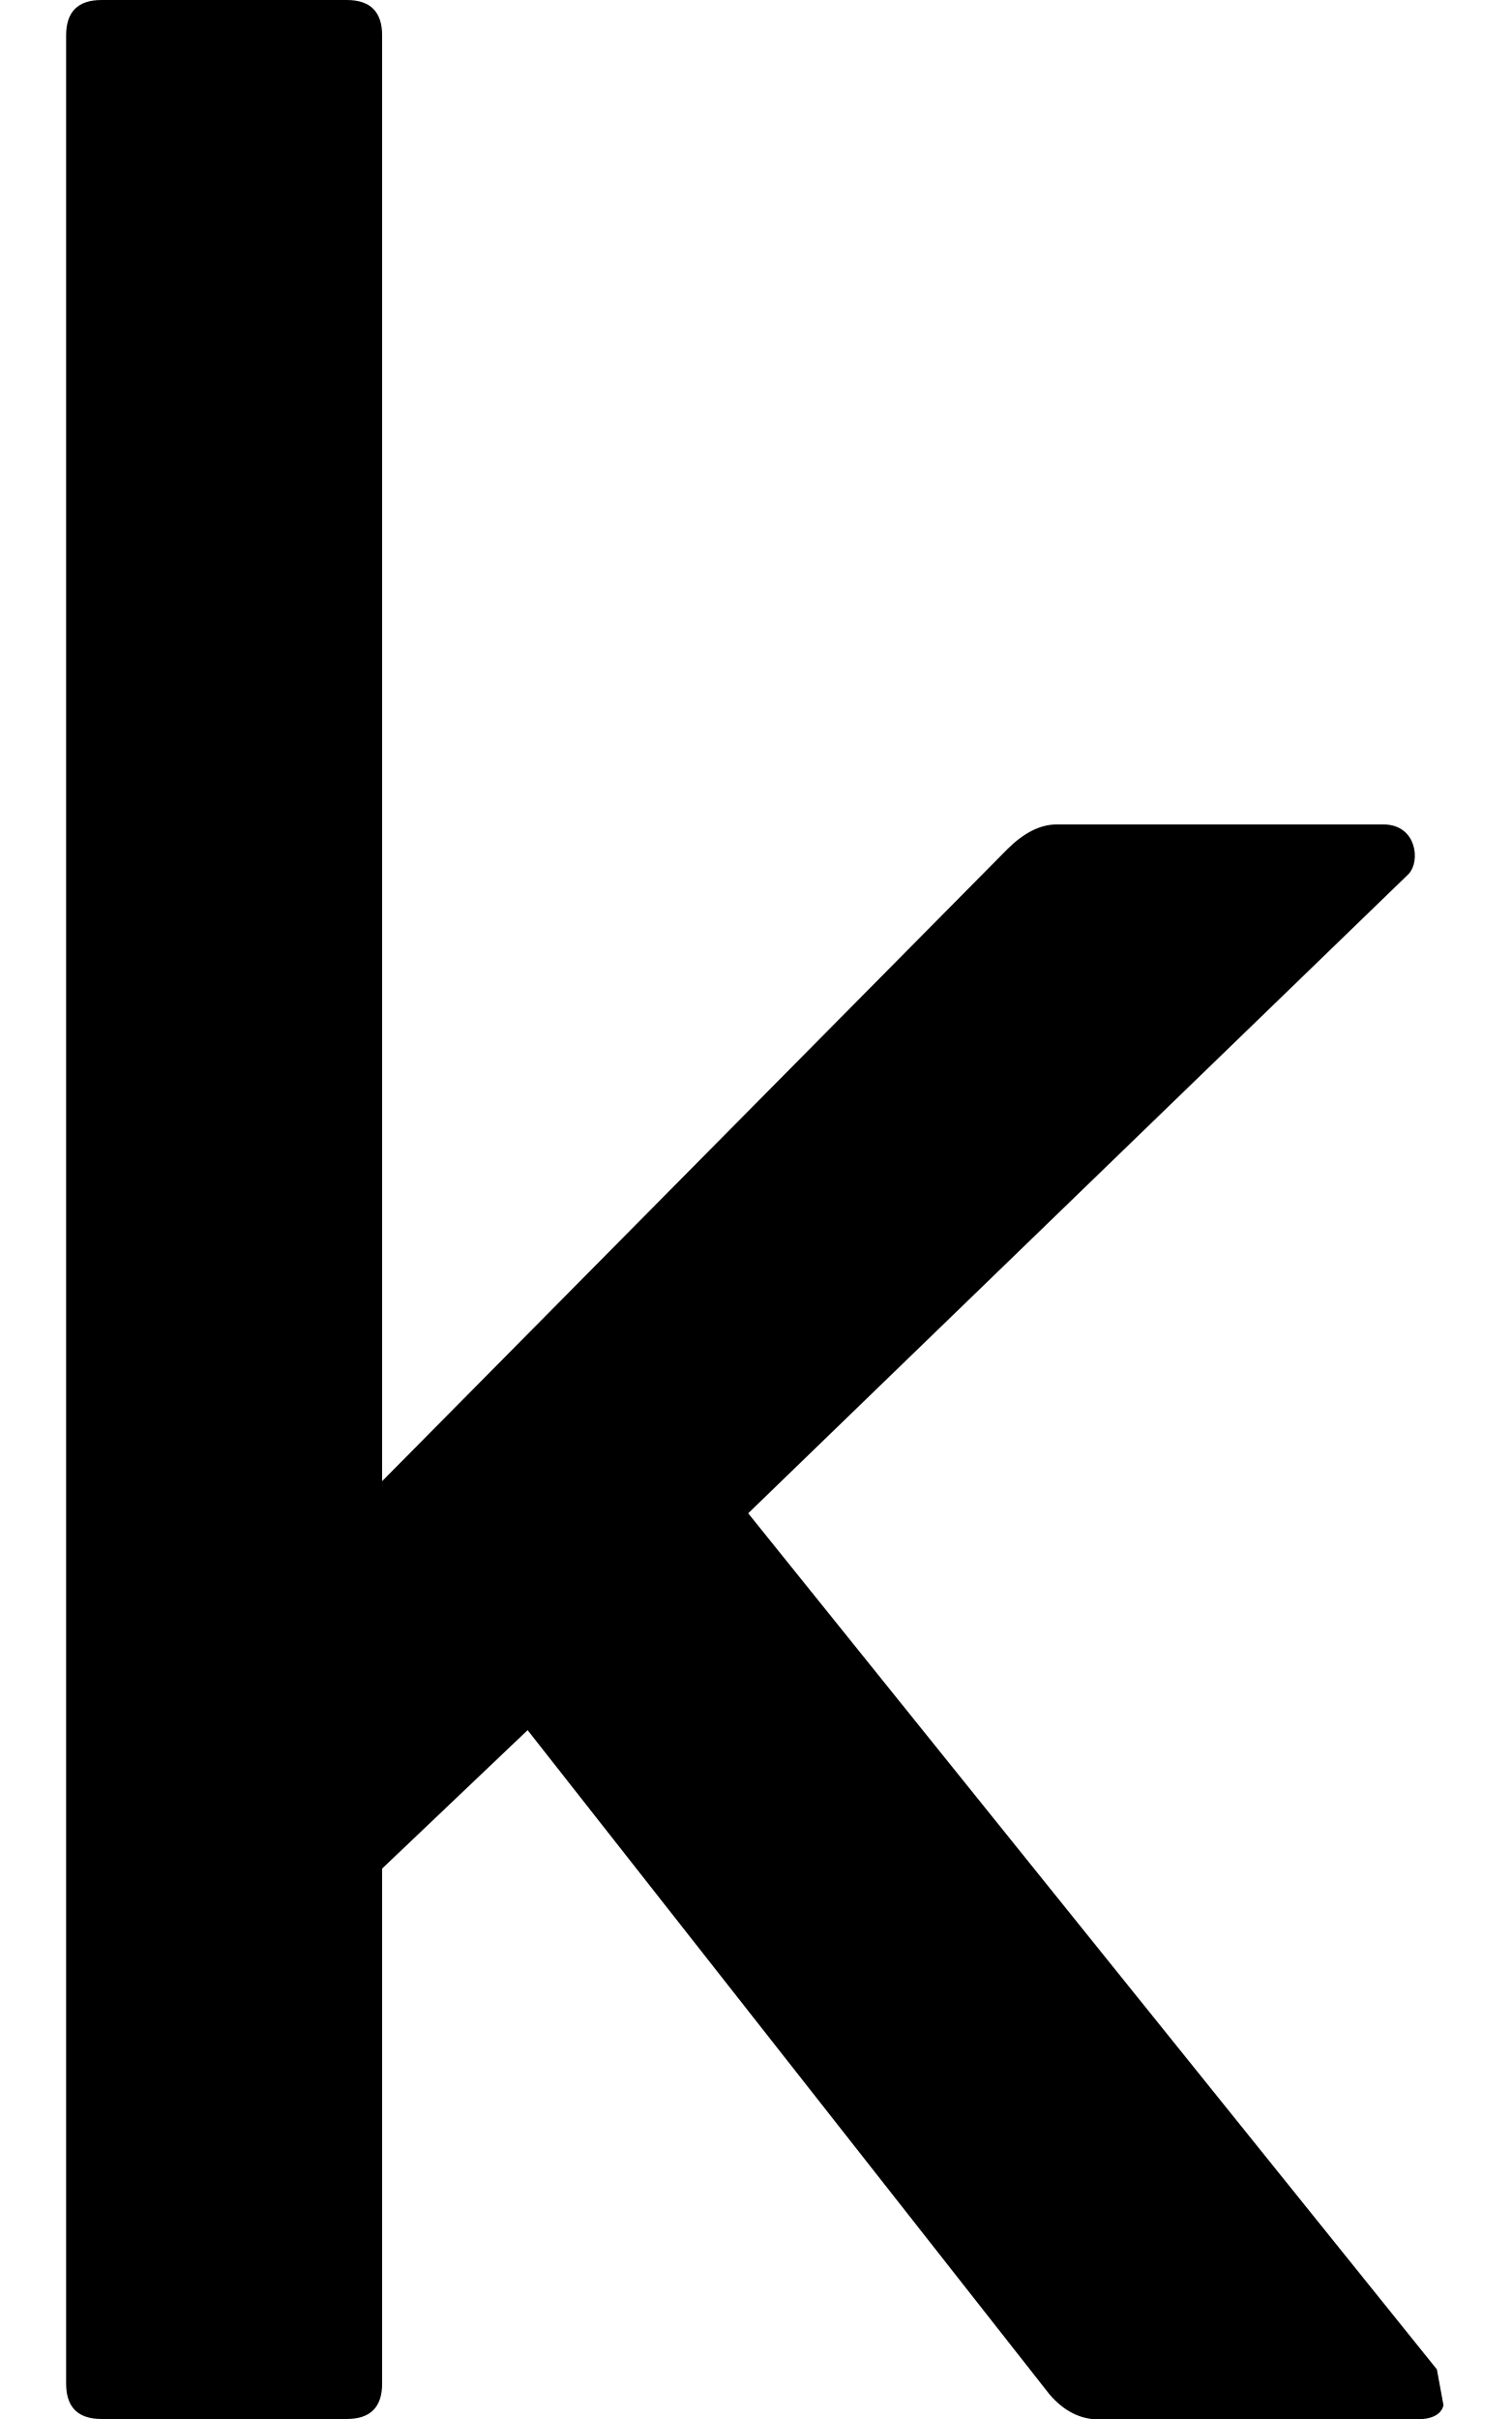
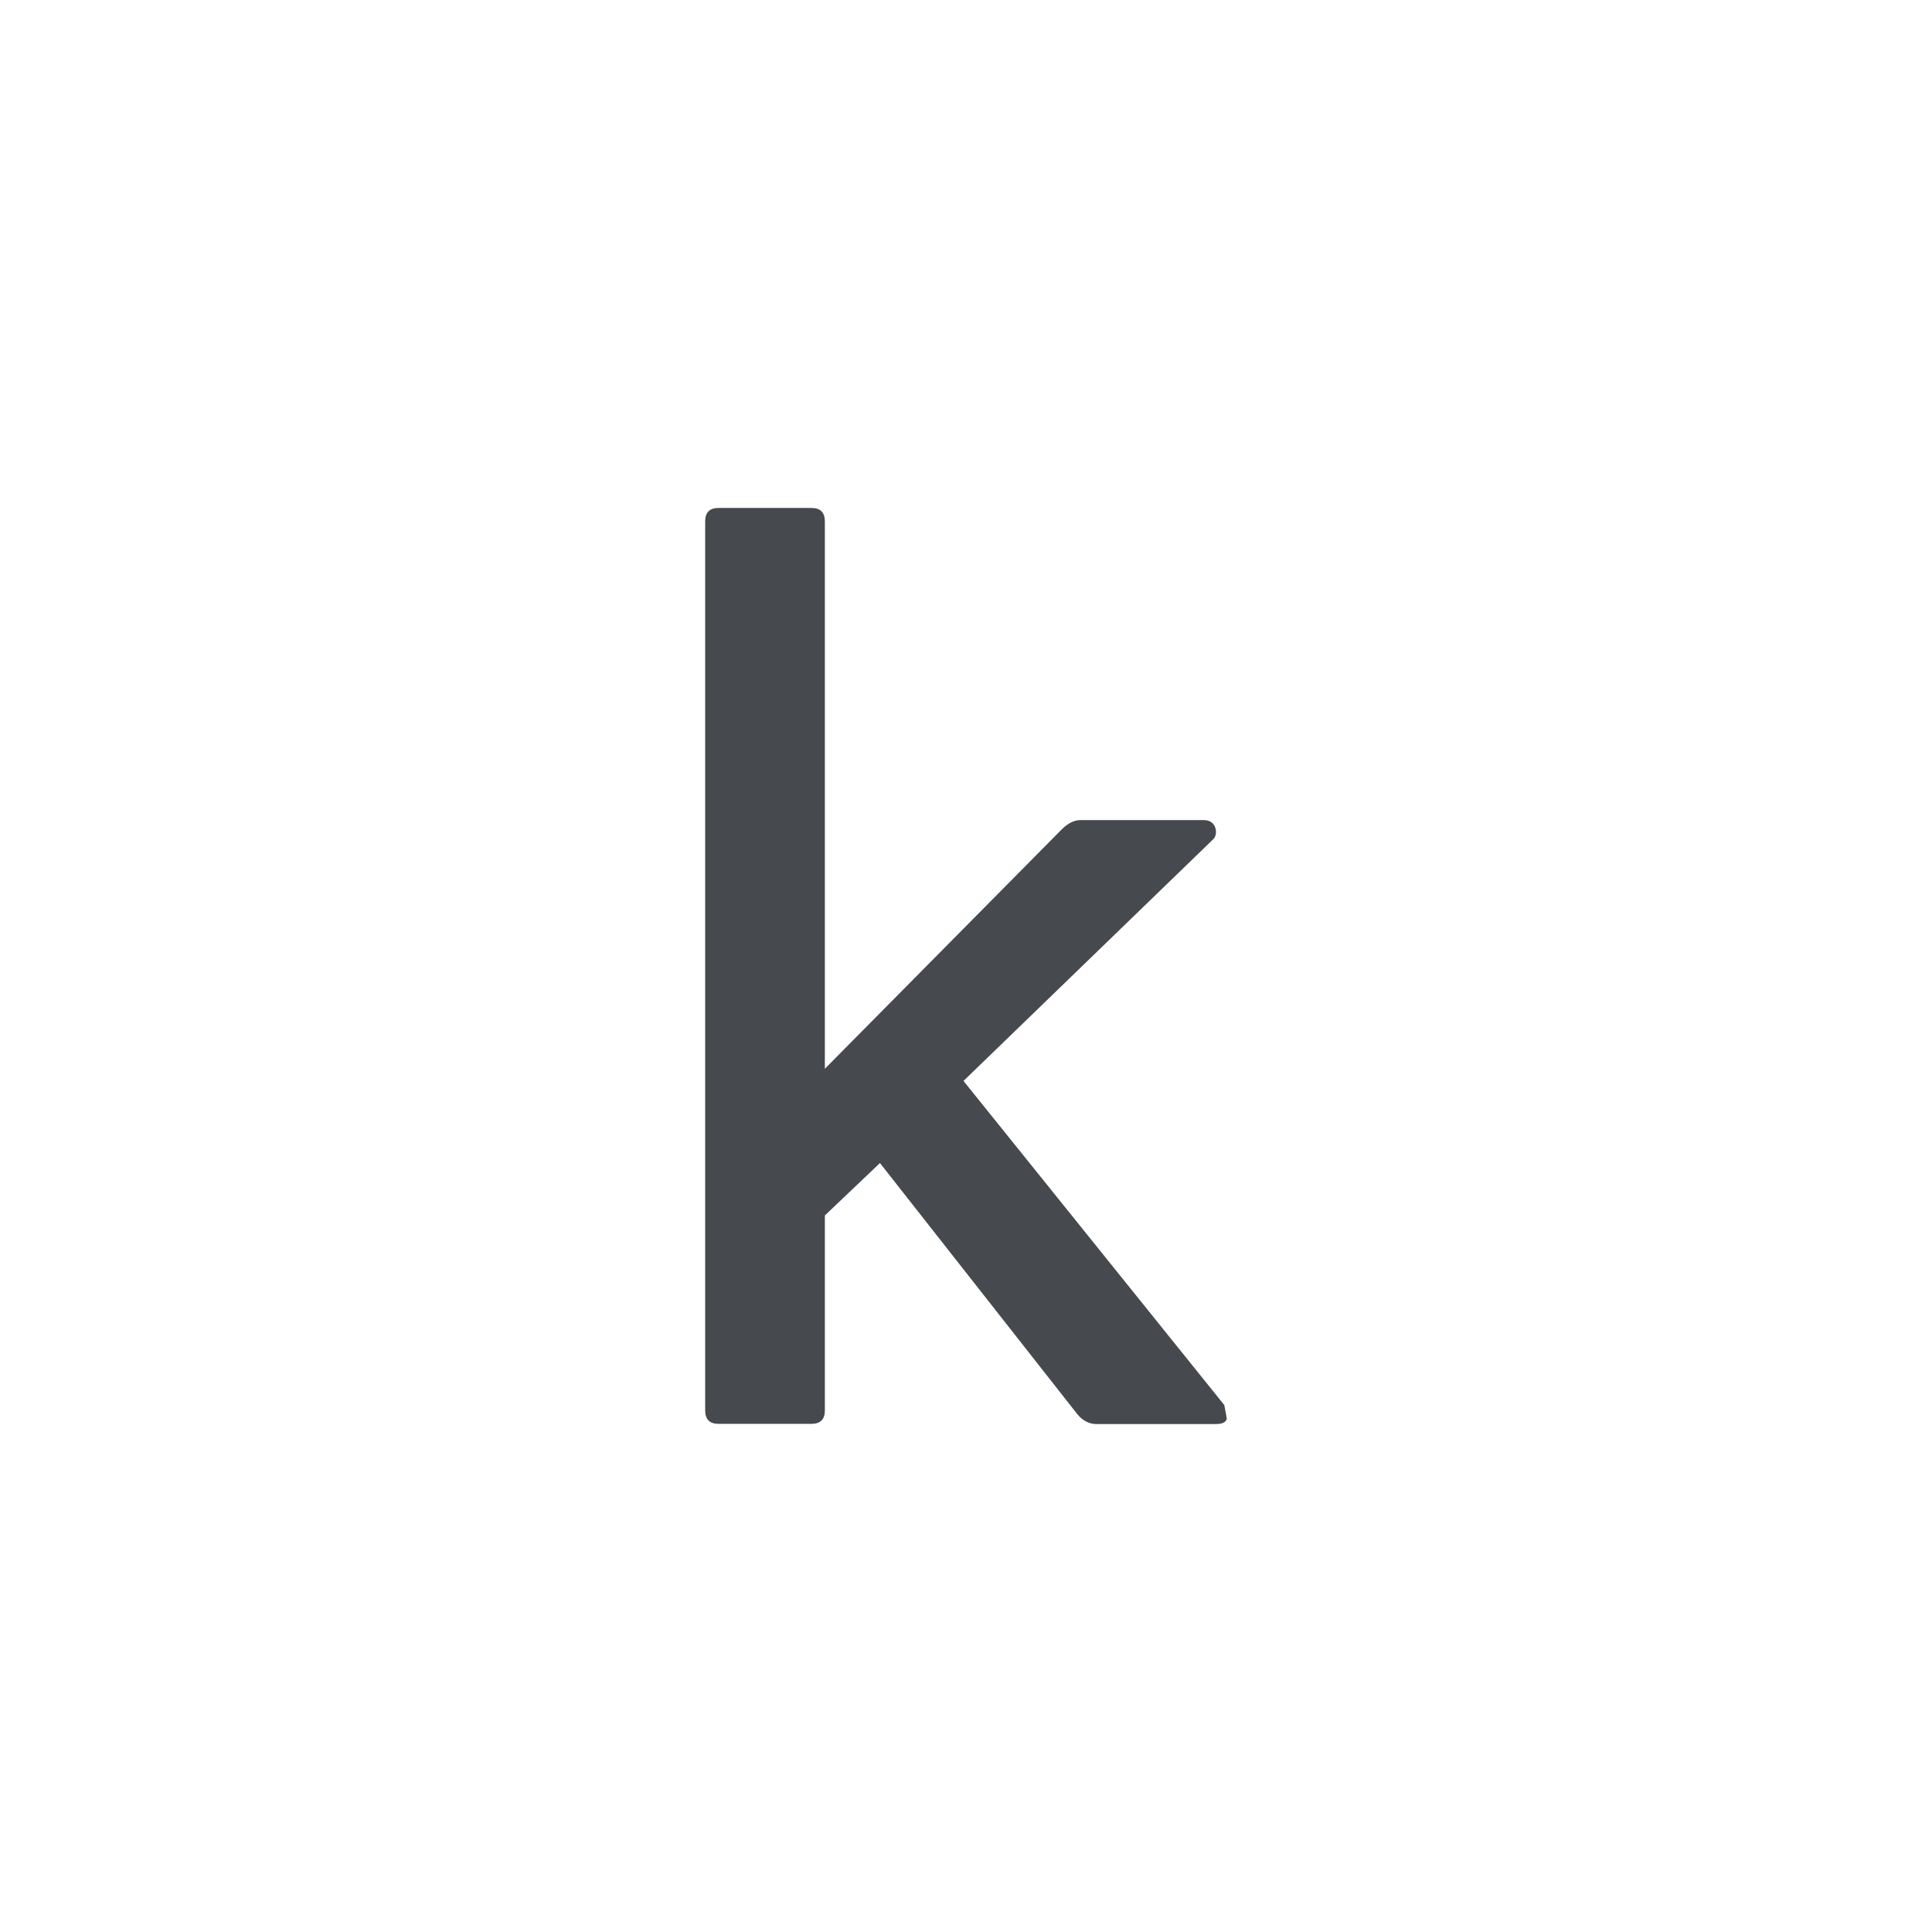
- <svg xmlns="http://www.w3.org/2000/svg" viewBox="0 0 320 512">
-   <path d="M304.2 501.5L158.4 320.3 298.2 185c2.6-2.7 1.7-10.5-5.3-10.5h-69.2c-3.5 0-7 1.8-10.5 5.3L80.9 313.5V7.5q0-7.5-7.5-7.5H21.5Q14 0 14 7.5v497q0 7.5 7.5 7.5h51.9q7.5 0 7.5-7.5v-109l30.8-29.3 110.5 140.6c3 3.5 6.5 5.3 10.5 5.3h66.9q5.25 0 6-3z" />
+ <svg xmlns="http://www.w3.org/2000/svg" version="1.1" width="1080" height="1080" viewBox="0 0 1080 1080" xml:space="preserve">
+   <defs>
+ </defs>
+   <g transform="matrix(1 0 0 1 540 540)" id="71e40951-0743-4362-937e-6d089e70a134">
+     <rect style="stroke: none; stroke-width: 1; stroke-dasharray: none; stroke-linecap: butt; stroke-dashoffset: 0; stroke-linejoin: miter; stroke-miterlimit: 4; fill: rgb(255,255,255); fill-rule: nonzero; opacity: 1; visibility: hidden;" vector-effect="non-scaling-stroke" x="-540" y="-540" rx="0" ry="0" width="1080" height="1080" />
+   </g>
+   <g transform="matrix(1 0 0 1 540 540)" id="d2174f67-e1a3-4ba5-ac13-591f0d606f6c">
+ </g>
+   <g transform="matrix(1 0 0 1 540 540)" id="5e87374b-9c5e-4fdc-a05f-3cb2f6cad337">
+     <path style="stroke: rgb(0,0,0); stroke-width: 0; stroke-dasharray: none; stroke-linecap: butt; stroke-dashoffset: 0; stroke-linejoin: miter; stroke-miterlimit: 4; fill: rgb(70,73,78); fill-rule: nonzero; opacity: 1;" vector-effect="non-scaling-stroke" transform=" translate(-159.8, -256.05)" d="M 304.2 501.5 L 158.4 320.3 L 298.2 185 C 300.8 182.3 299.9 174.5 292.9 174.5 L 223.7 174.5 C 220.2 174.5 216.7 176.3 213.2 179.8 L 80.9 313.5 L 80.9 7.5 Q 80.9 0 73.4 0 L 21.5 0 Q 14 0 14 7.5 L 14 504.5 Q 14 512 21.5 512 L 73.4 512 Q 80.9 512 80.9 504.5 L 80.9 395.5 L 111.7 366.2 L 222.2 506.8 C 225.2 510.3 228.7 512.1 232.7 512.1 L 299.6 512.1 Q 304.85 512.1 305.6 509.1 z" stroke-linecap="round" />
+   </g>
+   <g transform="matrix(NaN NaN NaN NaN 0 0)">
+     <g style="">
+ </g>
+   </g>
+   <g transform="matrix(NaN NaN NaN NaN 0 0)">
+     <g style="">
+ </g>
+   </g>
+   <g transform="matrix(NaN NaN NaN NaN 0 0)">
+     <g style="">
+ </g>
+   </g>
+   <g transform="matrix(NaN NaN NaN NaN 0 0)">
+     <g style="">
+ </g>
+   </g>
+   <g transform="matrix(NaN NaN NaN NaN 0 0)">
+     <g style="">
+ </g>
+   </g>
</svg>
